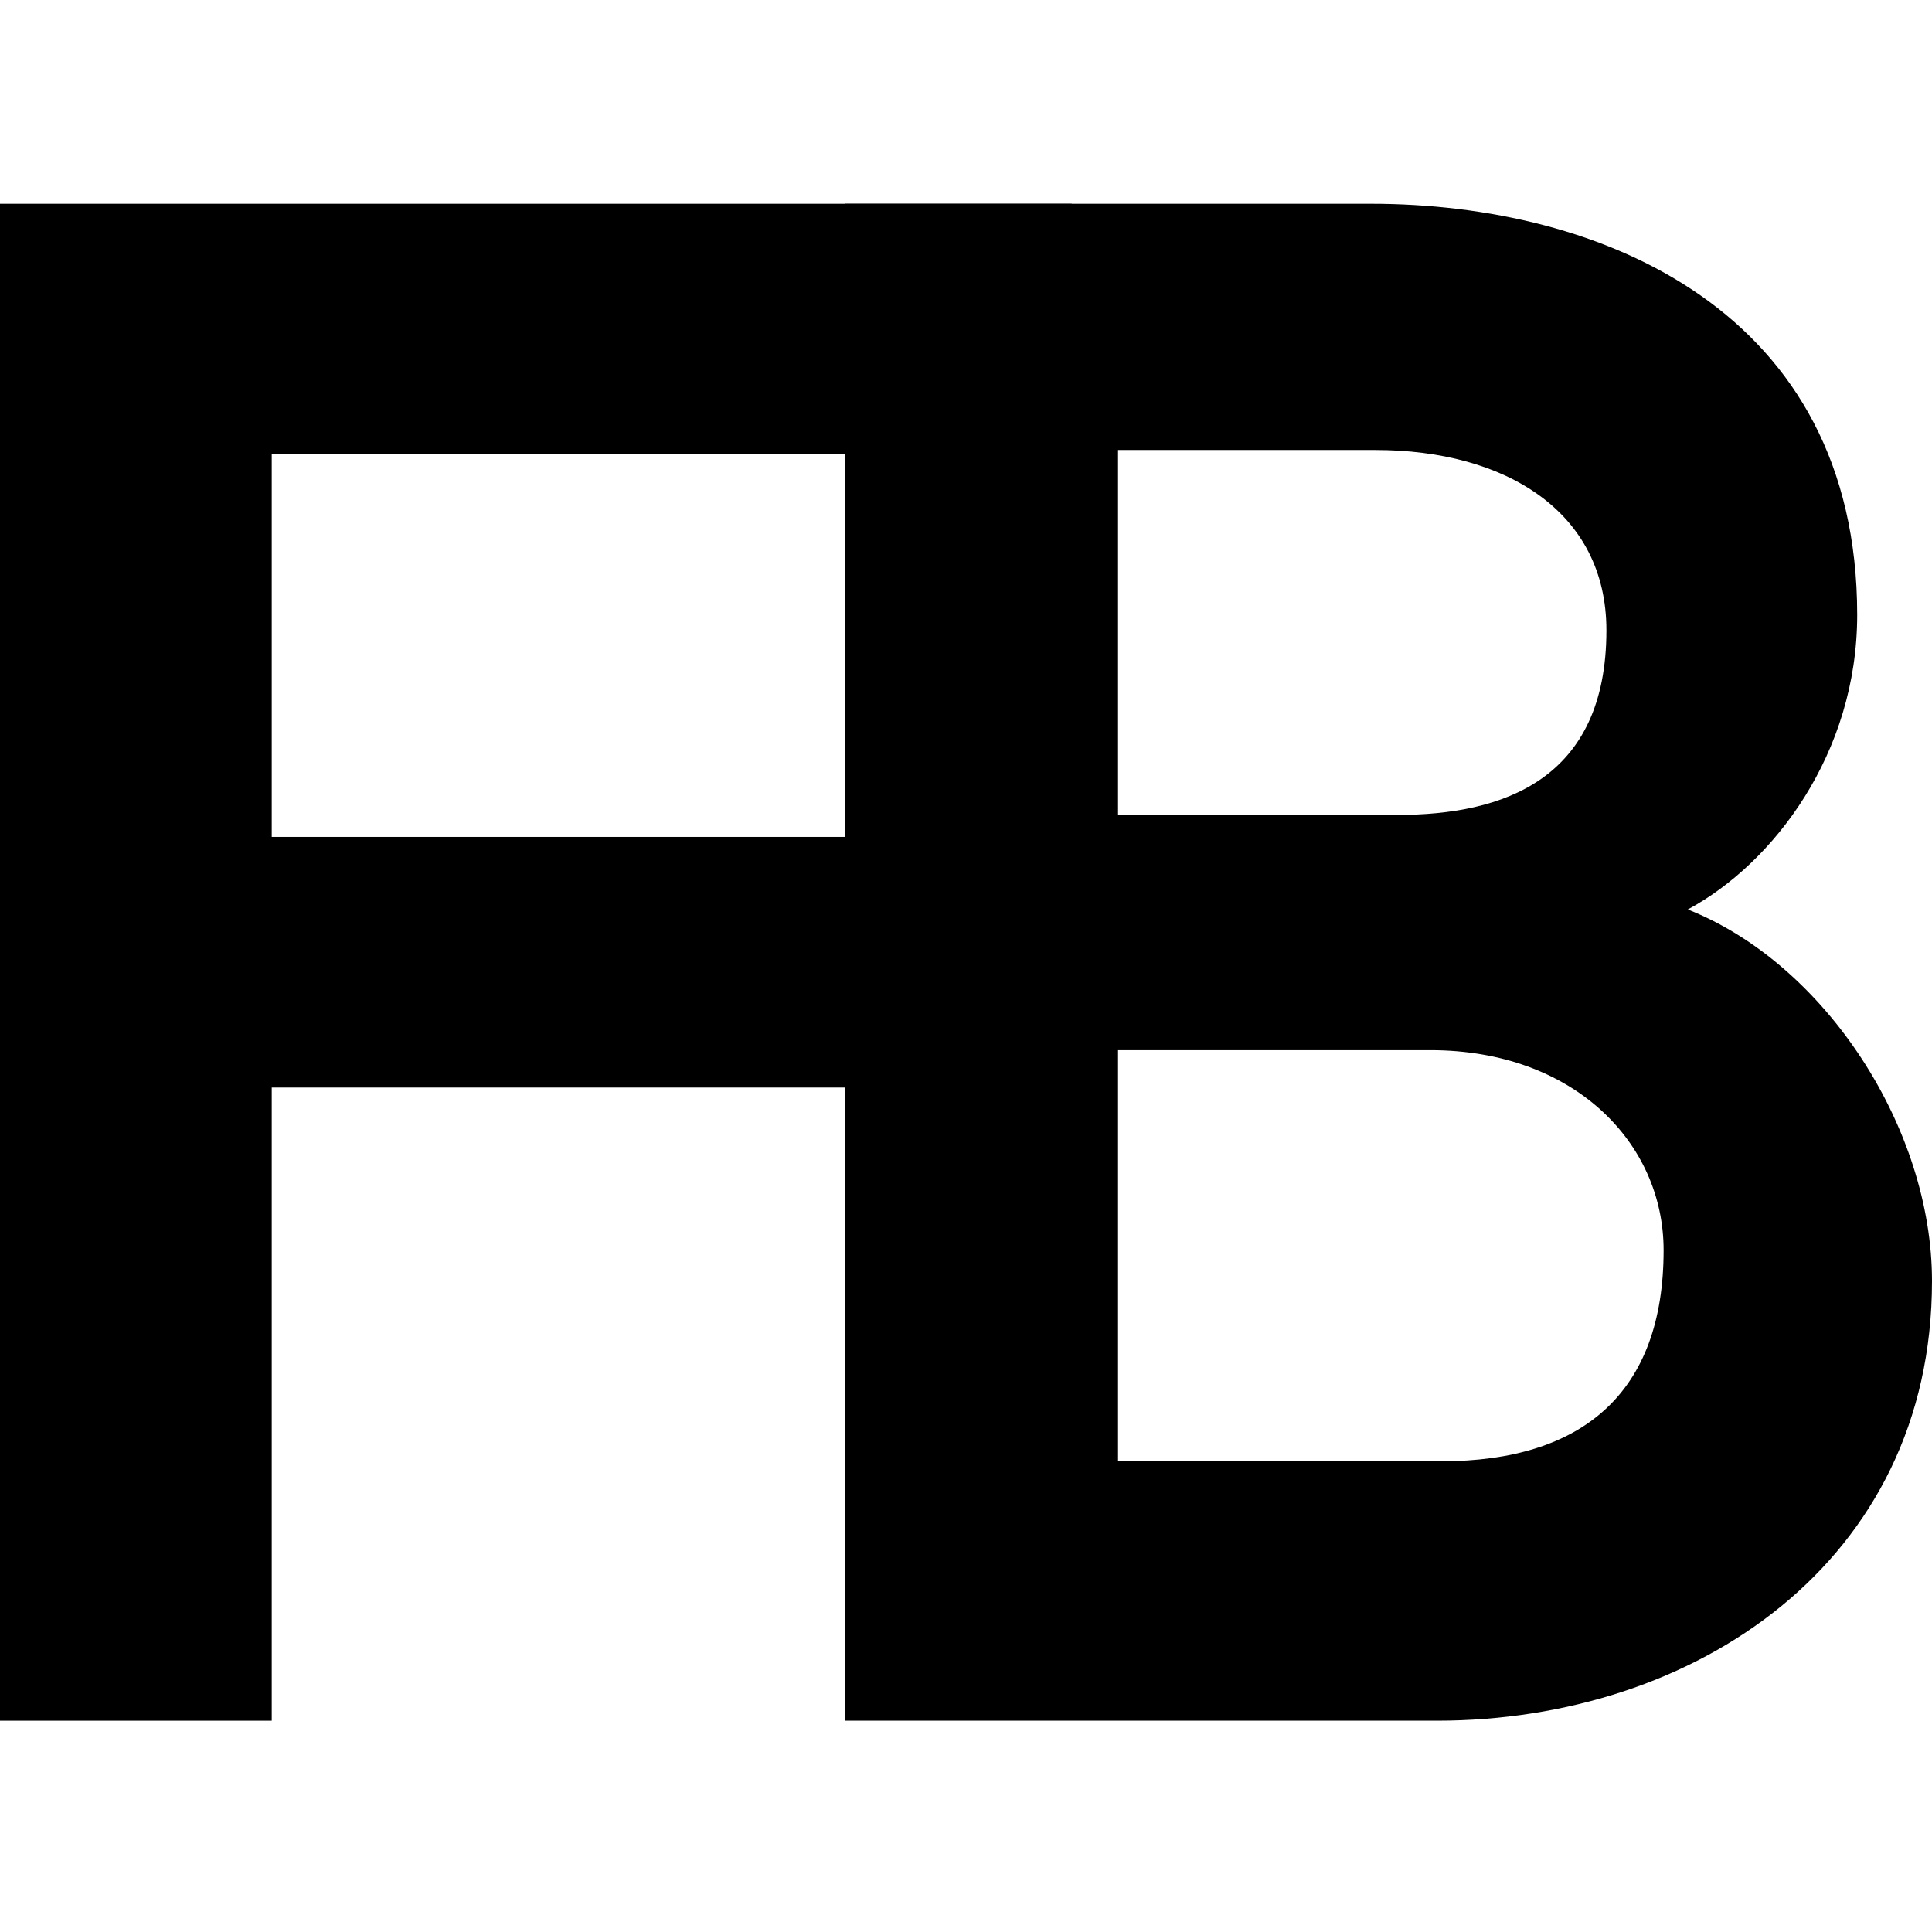
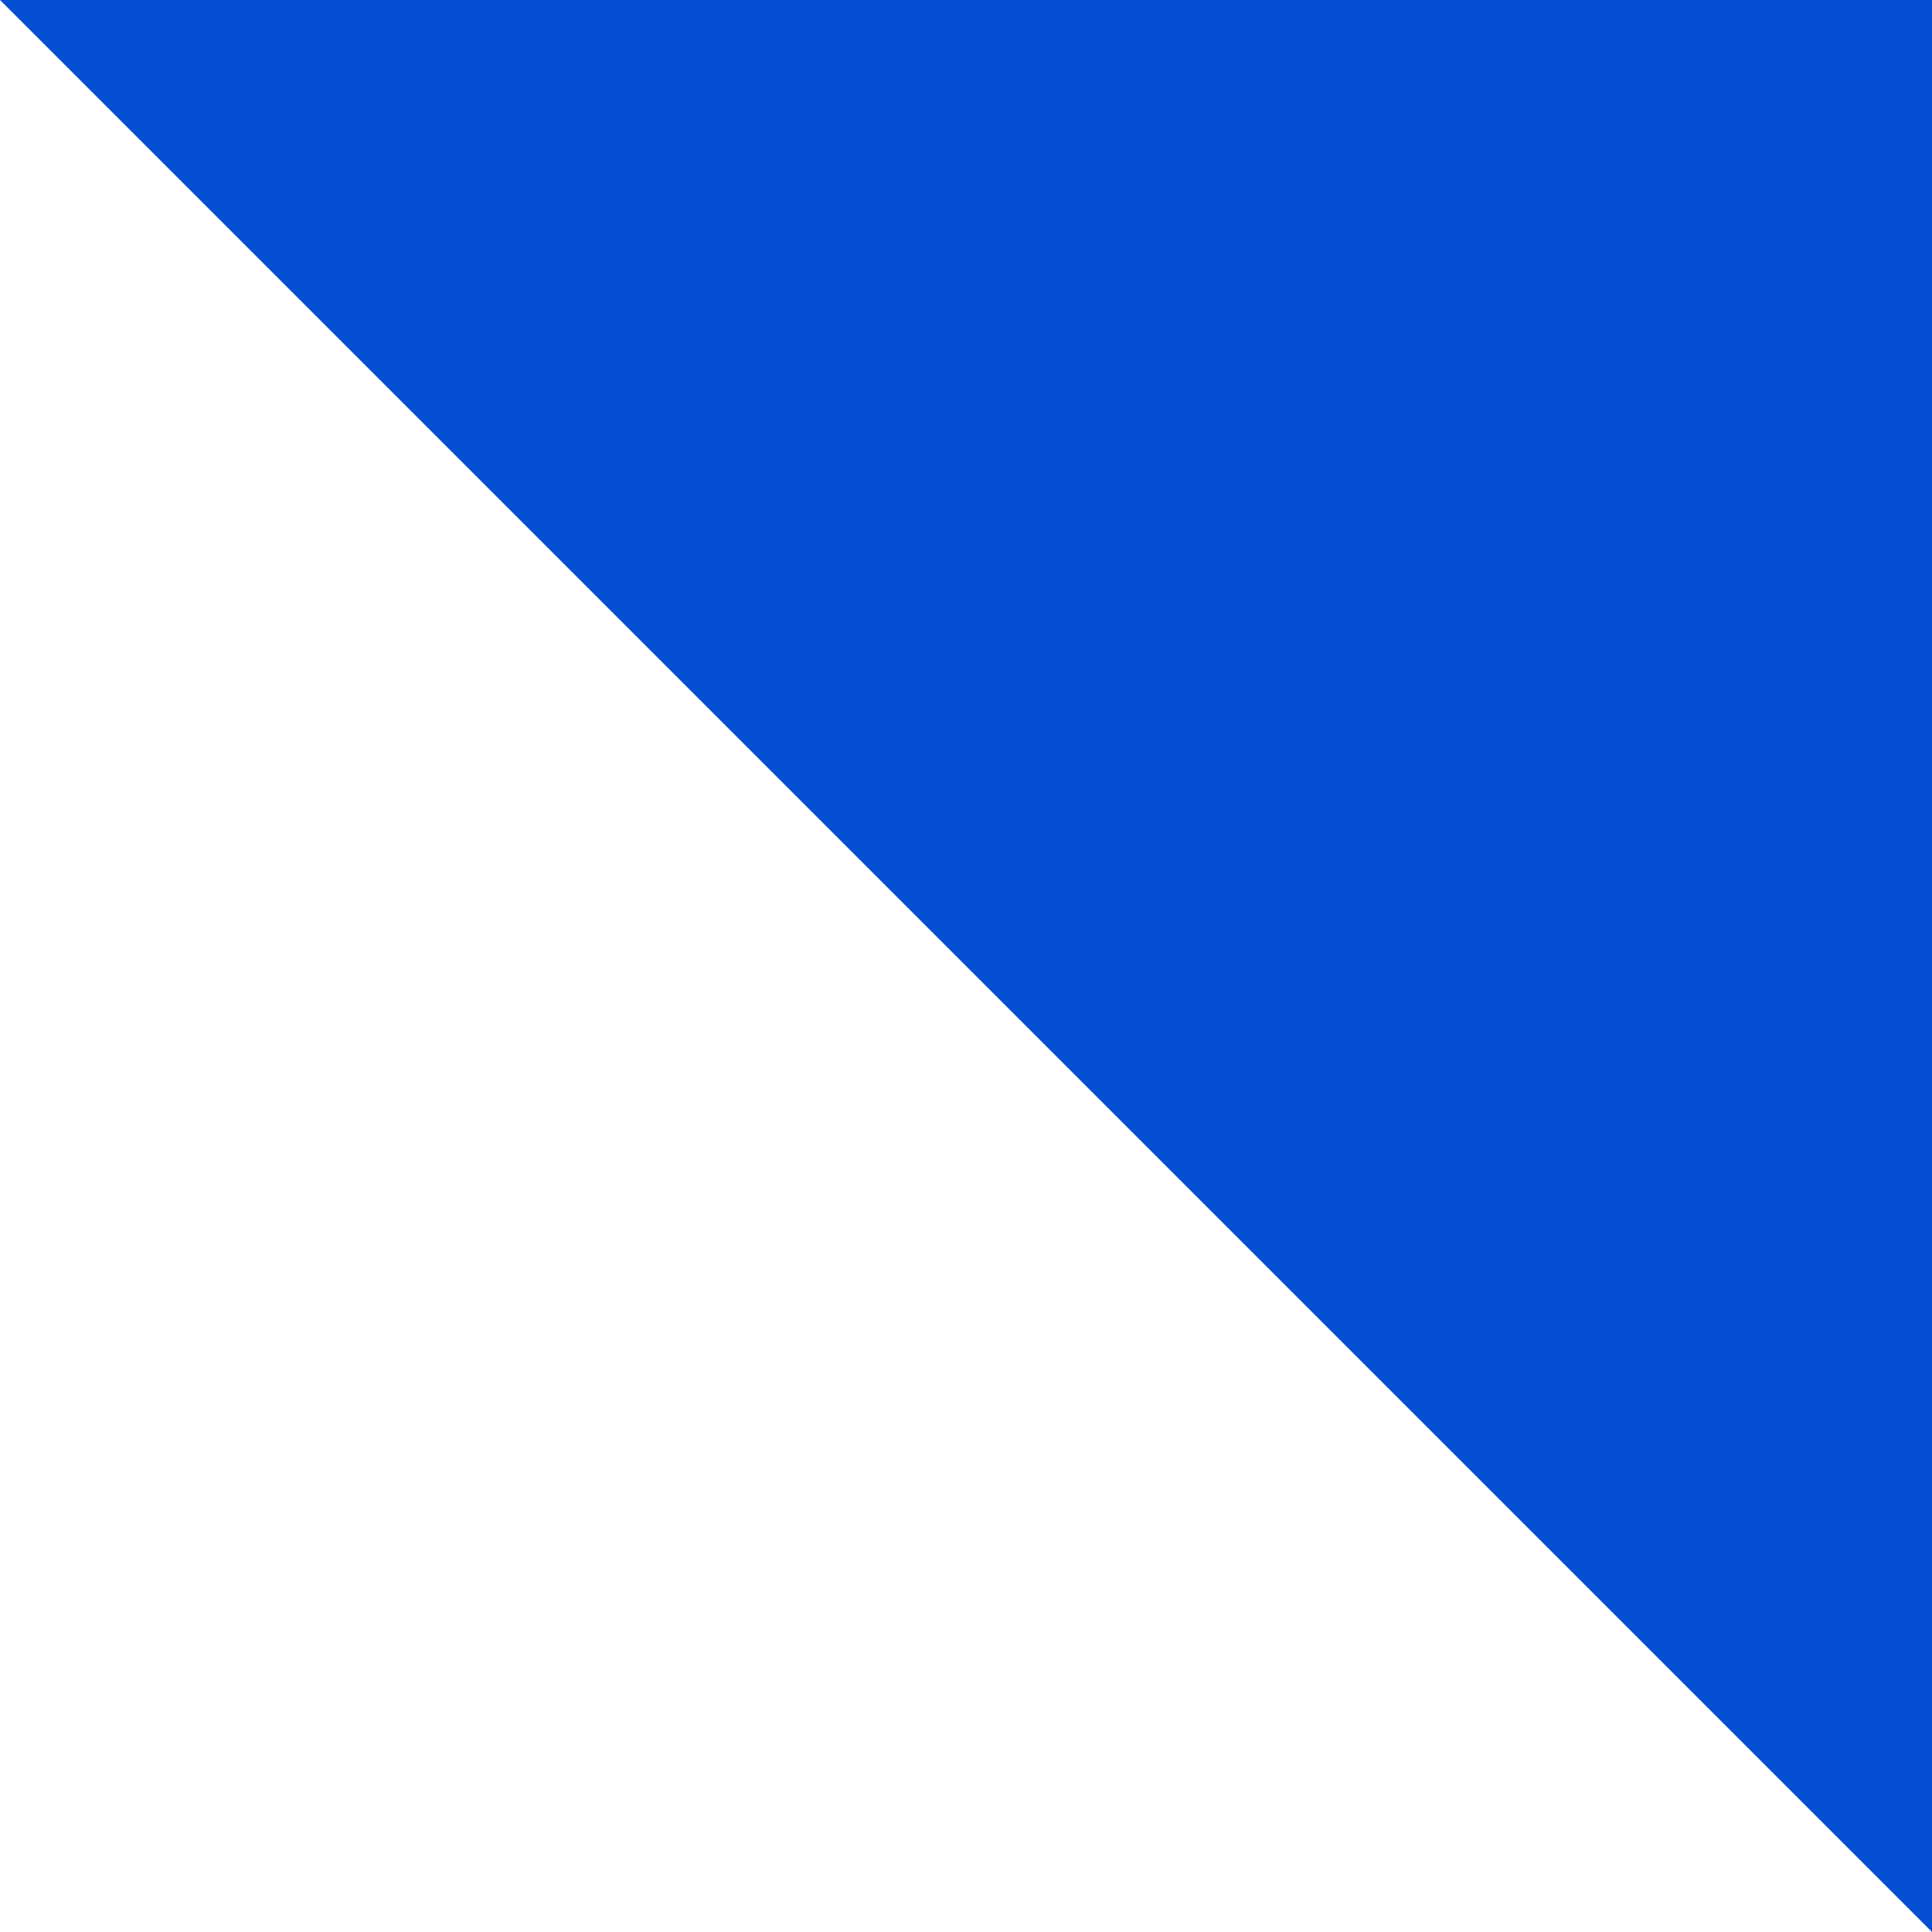
<svg xmlns="http://www.w3.org/2000/svg" width="256px" height="256px" viewBox="0 0 256 256" version="1.1">
  <g id="Artboard" stroke="none" stroke-width="1" fill="none" fill-rule="evenodd">
-     <g id="Group" transform="translate(-0, 27)" fill="#000000" fill-rule="nonzero">
-       <g id="B" transform="translate(112, 0)">
-         <path d="M0,201 L78.413,201 C112.518,201 144,180.026 144,142.739 C144,122.639 130.008,100.791 111.644,93.509 C123.012,87.391 134.089,72.826 134.089,54.474 C134.089,14.274 100.275,0 69.668,0 L0,0 L0,201 Z M36.146,80.983 L36.146,32.626 L70.251,32.626 C87.449,32.626 100.858,40.783 100.858,56.513 C100.858,76.322 87.158,80.983 73.166,80.983 L36.146,80.983 Z M36.146,166.626 L36.146,112.152 L77.538,112.152 C96.486,112.152 108.437,124.387 108.437,138.661 C108.437,157.596 97.652,166.626 78.996,166.626 L36.146,166.626 Z" id="Shape" />
-       </g>
-       <g id="F">
-         <polygon id="Path" points="0 201 36.008 201 36.008 117.104 129.513 117.104 129.513 83.896 36.008 83.896 36.008 33.209 142 33.209 142 0 0 0" />
-       </g>
-     </g>
+     <polygon id="Rectangle" fill="#044FD1" points="0 0 256 0 256 256" />
  </g>
</svg>
